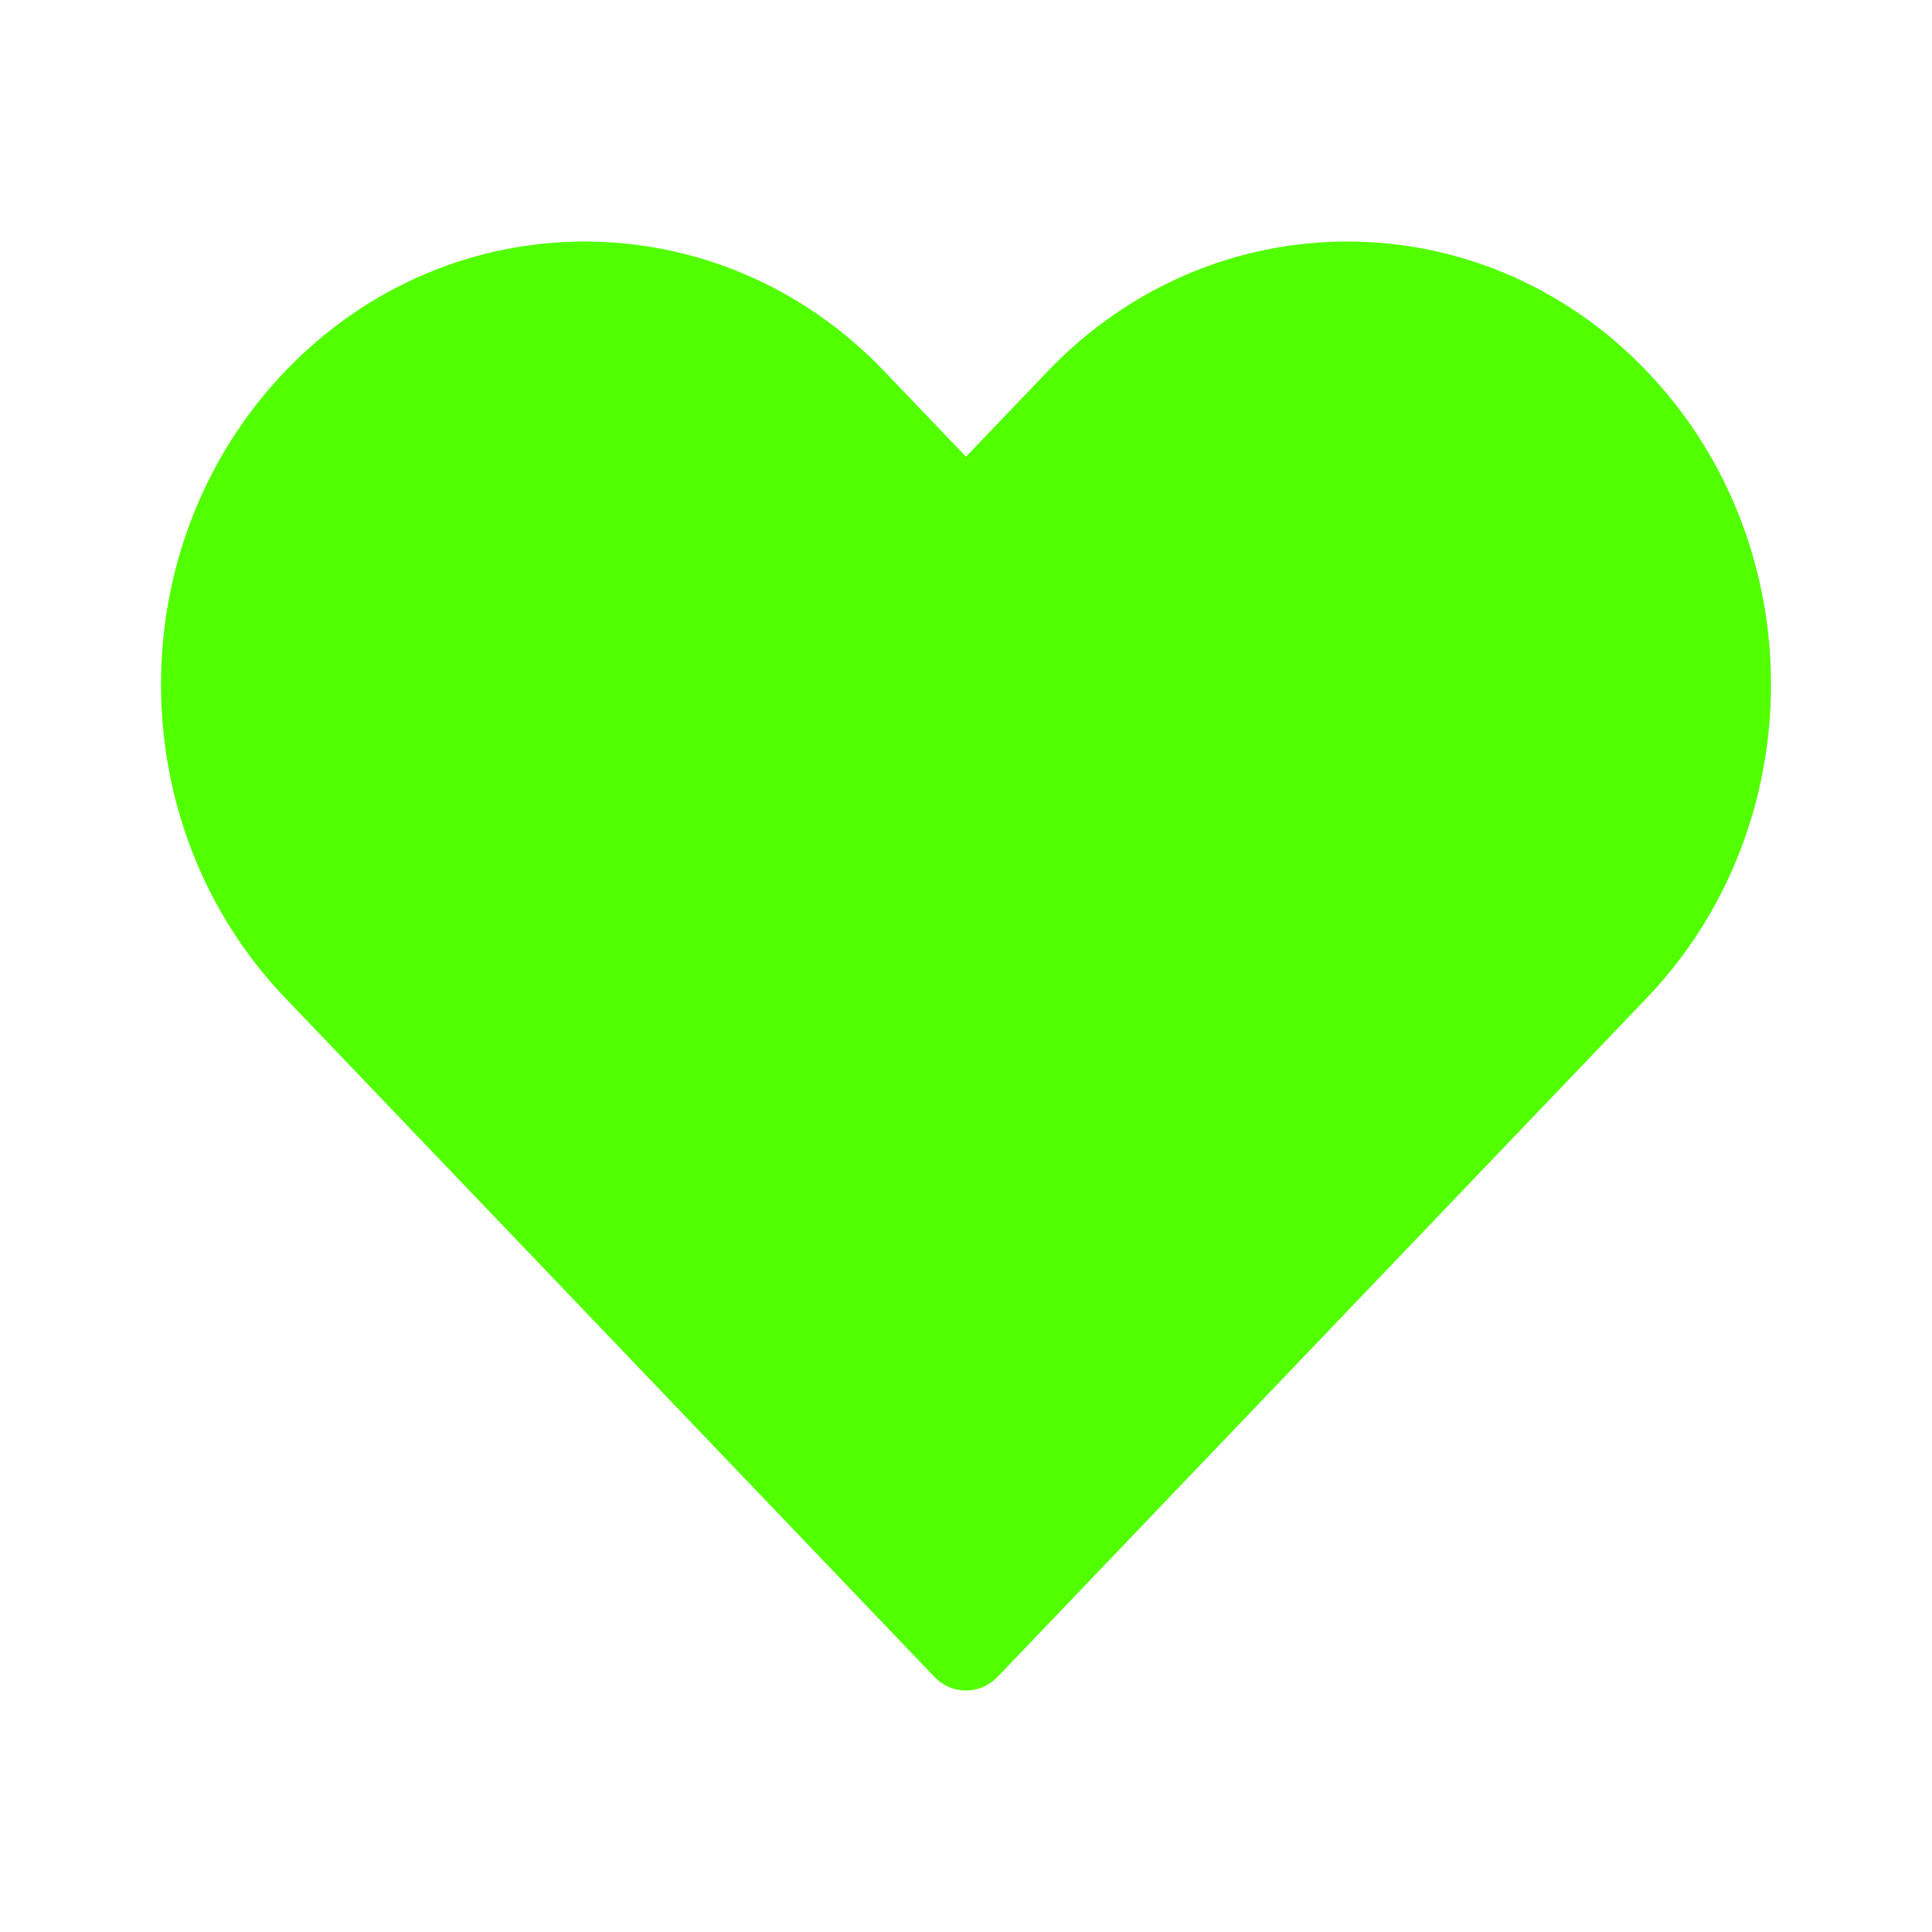
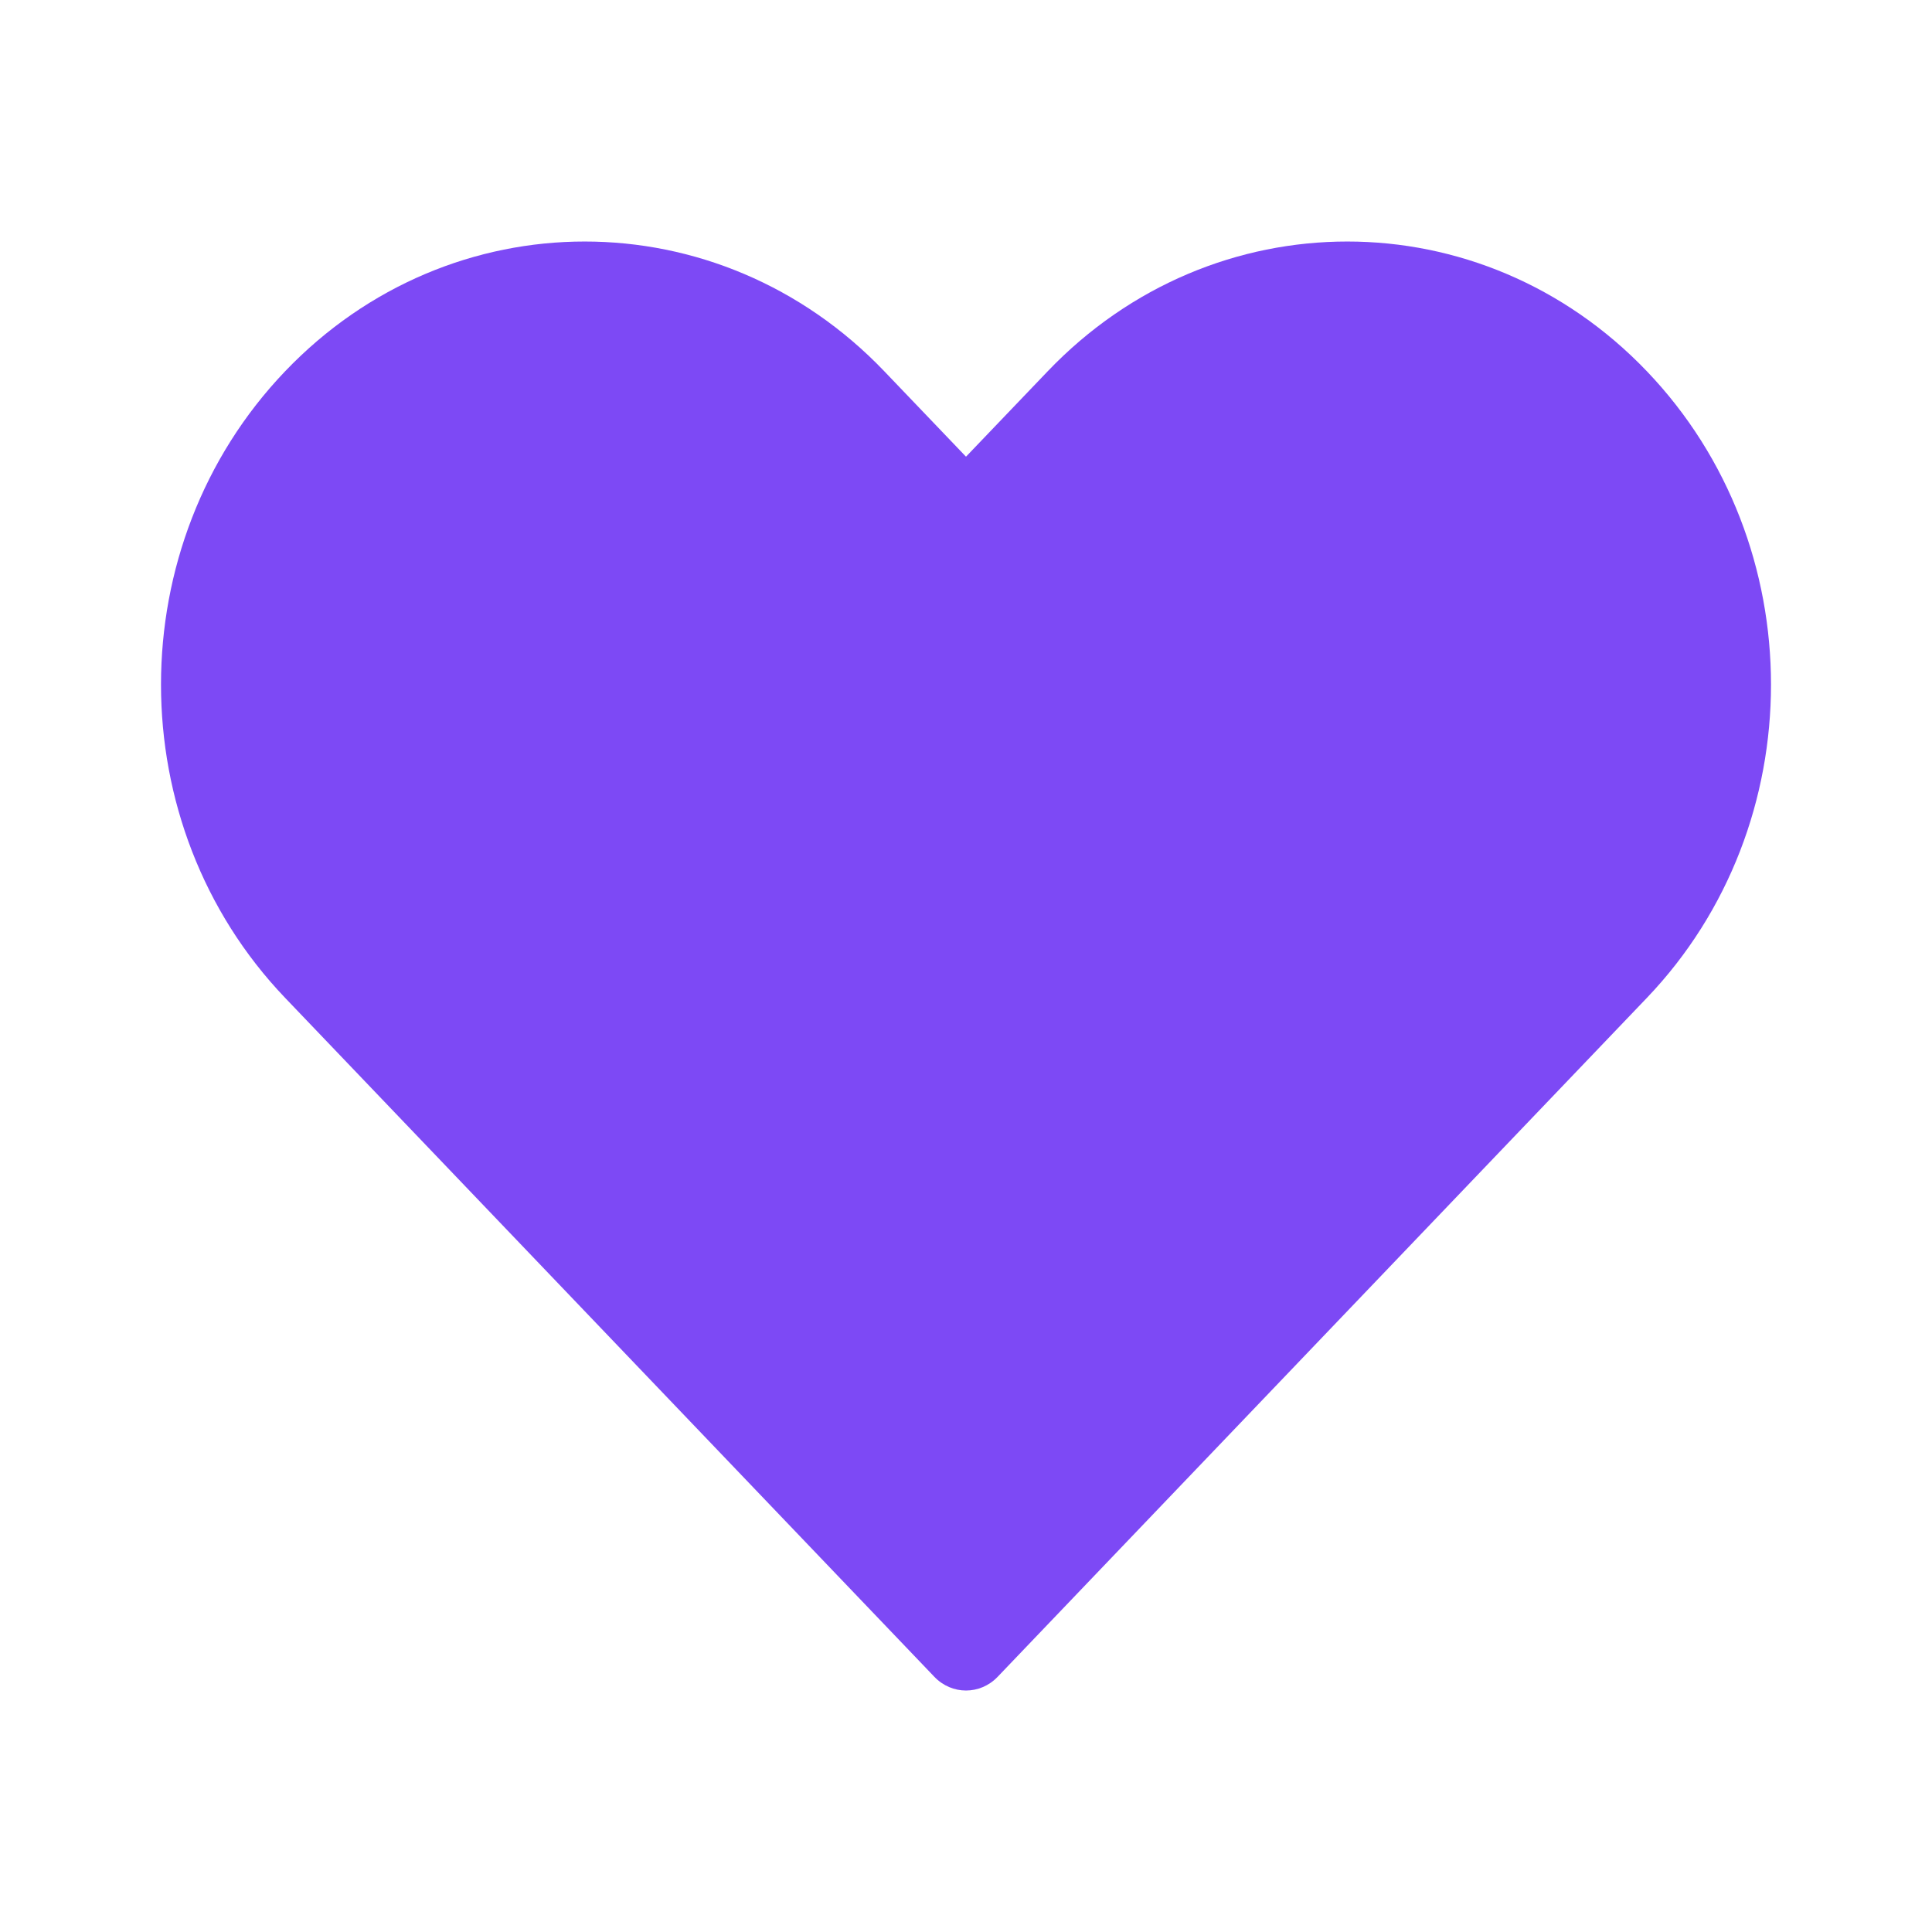
<svg xmlns="http://www.w3.org/2000/svg" width="24" height="24" viewBox="0 0 24 24" fill="none">
-   <path d="M3.542 4.612C1.486 6.761 1.486 10.246 3.542 12.396L11.607 20.83C11.824 21.057 12.176 21.057 12.393 20.83L20.458 12.396C22.514 10.246 22.514 6.761 20.458 4.612C18.403 2.463 15.07 2.463 13.015 4.612L12 5.673L10.985 4.612C8.93 2.463 5.597 2.463 3.542 4.612Z" fill="#52FF00" />
+   <path d="M3.542 4.612C1.486 6.761 1.486 10.246 3.542 12.396L11.607 20.83C11.824 21.057 12.176 21.057 12.393 20.83L20.458 12.396C22.514 10.246 22.514 6.761 20.458 4.612C18.403 2.463 15.07 2.463 13.015 4.612L12 5.673L10.985 4.612C8.93 2.463 5.597 2.463 3.542 4.612Z" fill="#7D49F5" />
</svg>
